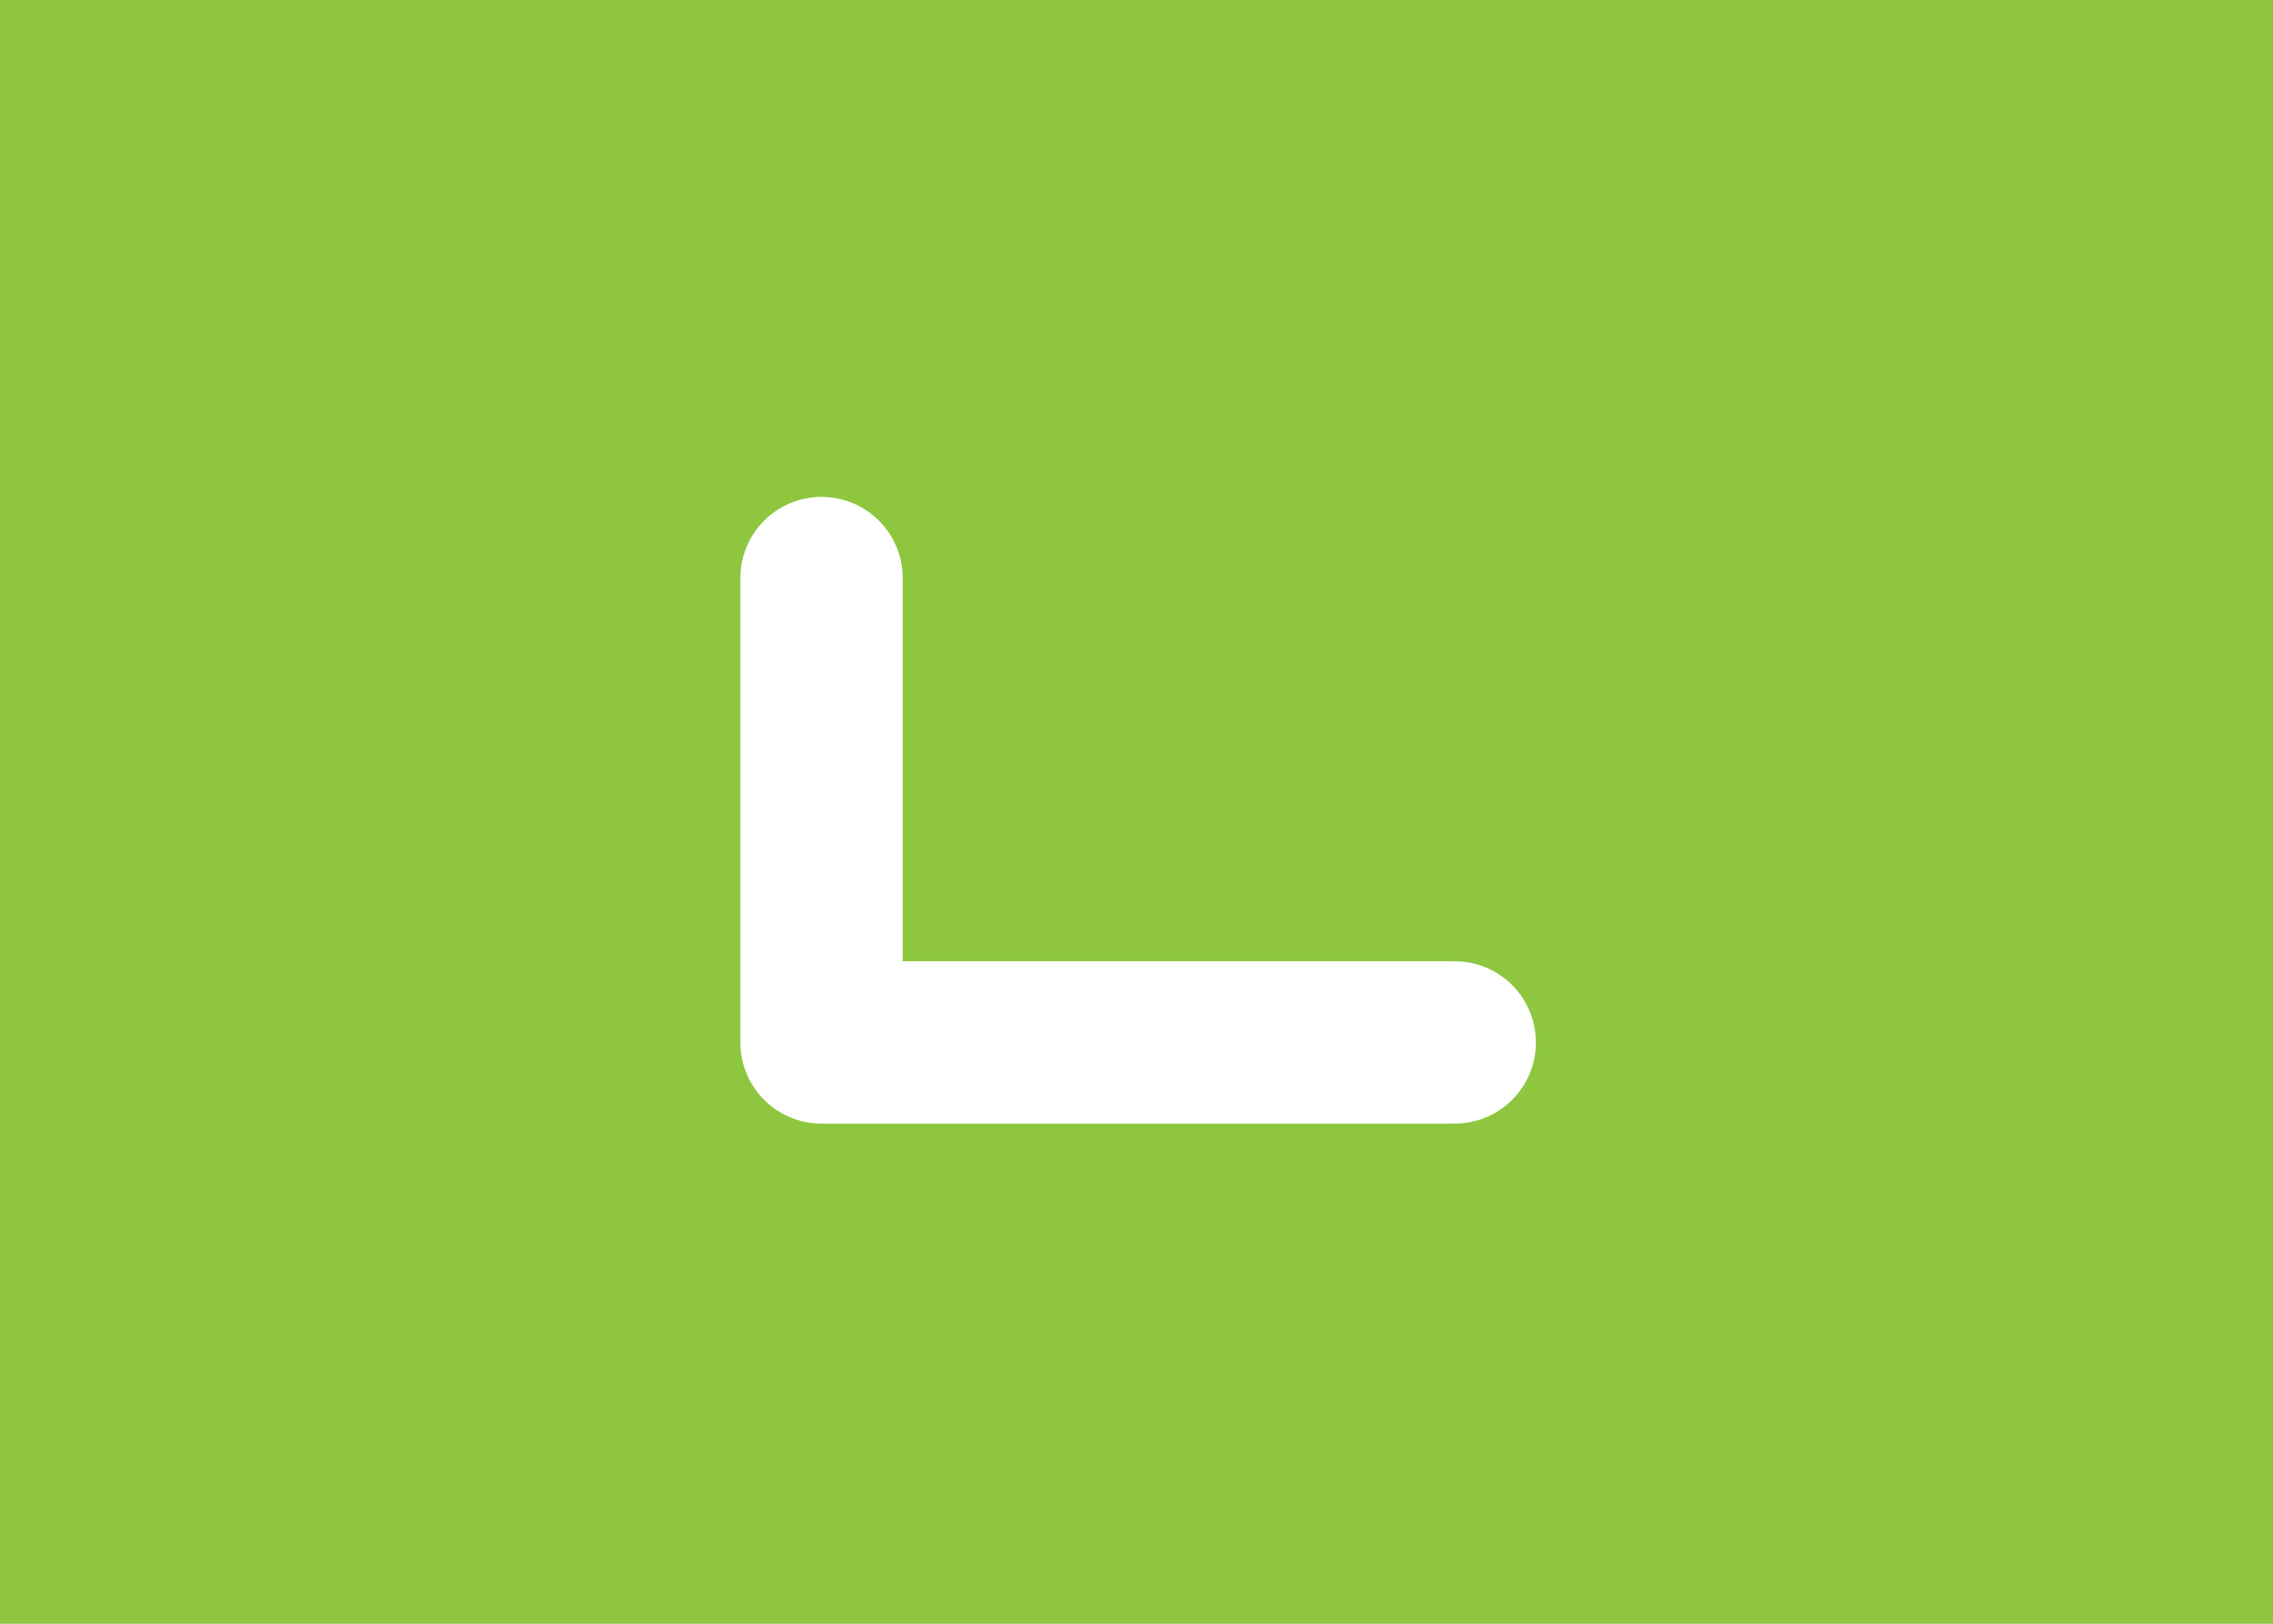
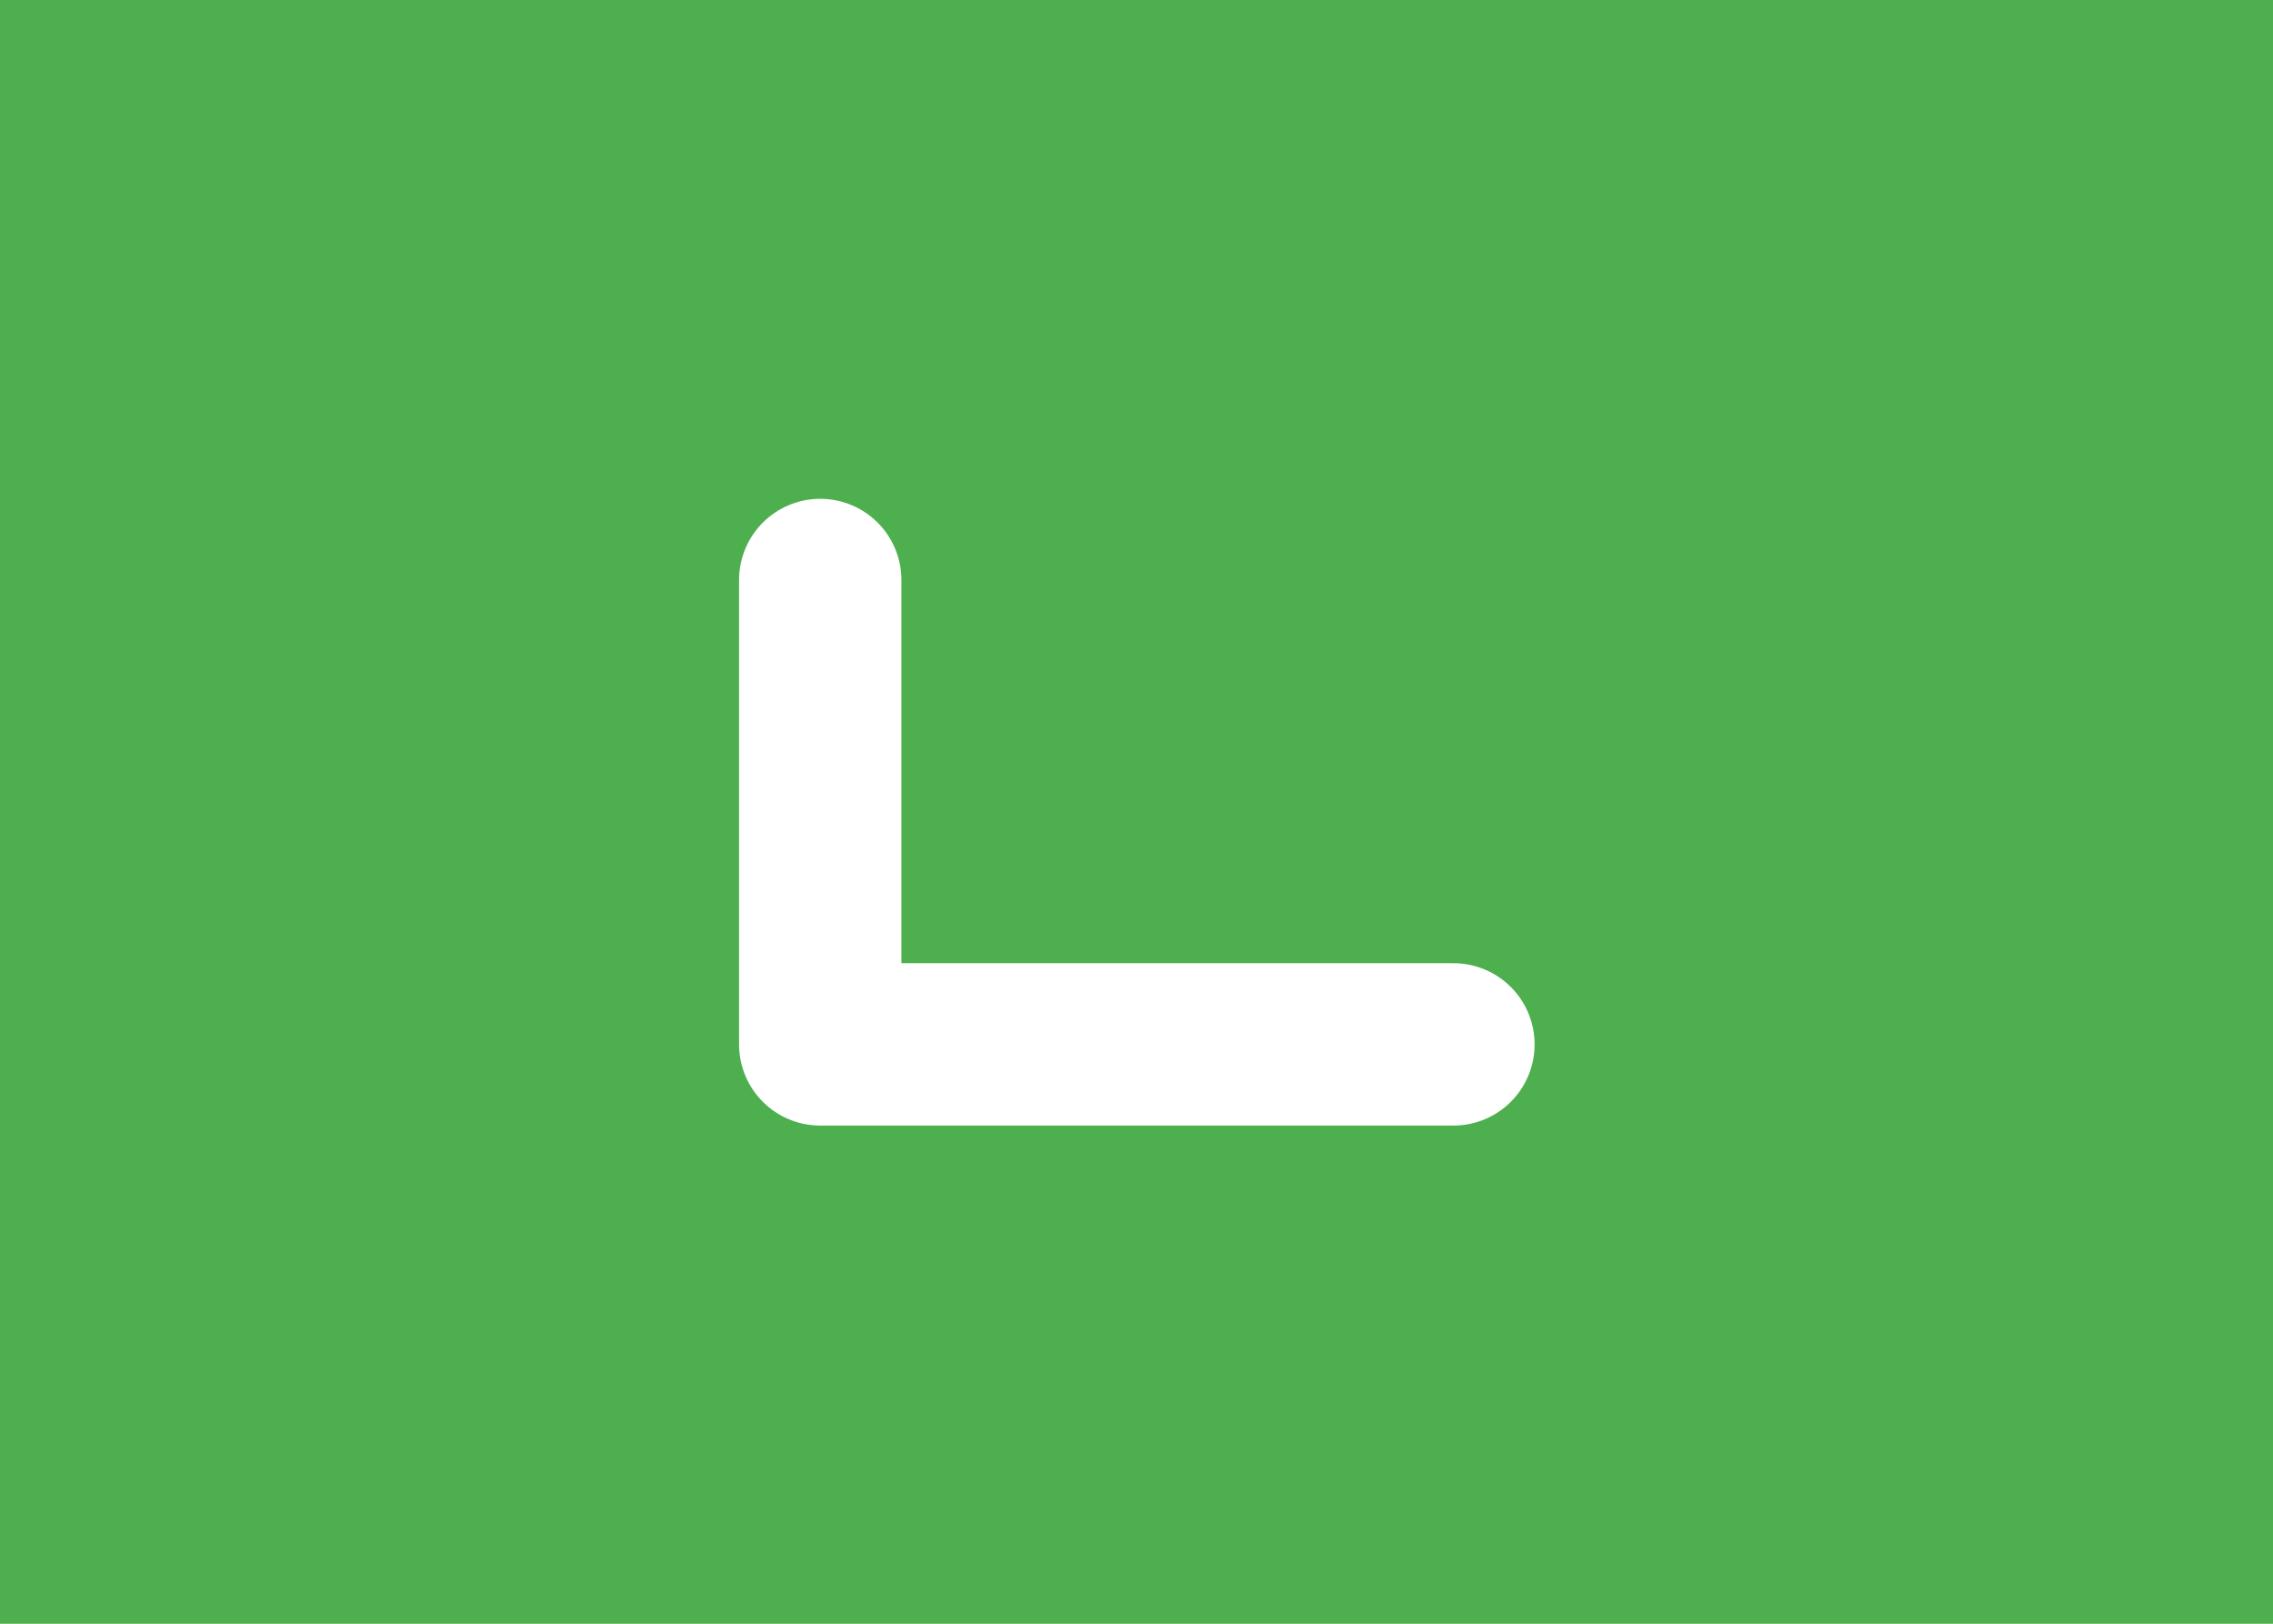
- <svg xmlns="http://www.w3.org/2000/svg" version="1.1" x="0px" y="0px" viewBox="0 0 350 250" enable-background="new 0 0 350 250" xml:space="preserve">
-   <g id="Layer_1">
-     <rect fill="#8EC73F" width="350" height="250" />
+ <svg xmlns="http://www.w3.org/2000/svg" version="1.1" id="Layer_1" x="0px" y="0px" viewBox="0 0 350 250" enable-background="new 0 0 350 250" xml:space="preserve">
+   <g id="Layer_1_1_">
+     <rect fill="#4DAF4E" width="350" height="250" />
  </g>
  <g id="Layer_3">
    <g>
-       <polyline fill="none" stroke="#FFFFFF" stroke-width="25" stroke-linecap="round" stroke-linejoin="round" stroke-miterlimit="10" points="    126.5,89 126.5,160.5 224,160.5   " />
+       <polyline fill="none" stroke="#FFFFFF" stroke-width="25" stroke-linecap="round" stroke-linejoin="round" stroke-miterlimit="10" points="    126.3,89.3 126.3,160.8 223.8,160.8   " />
    </g>
  </g>
</svg>
